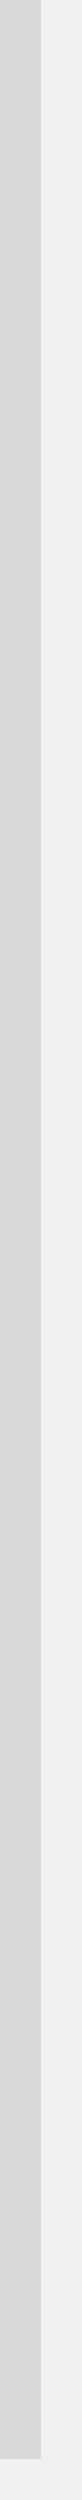
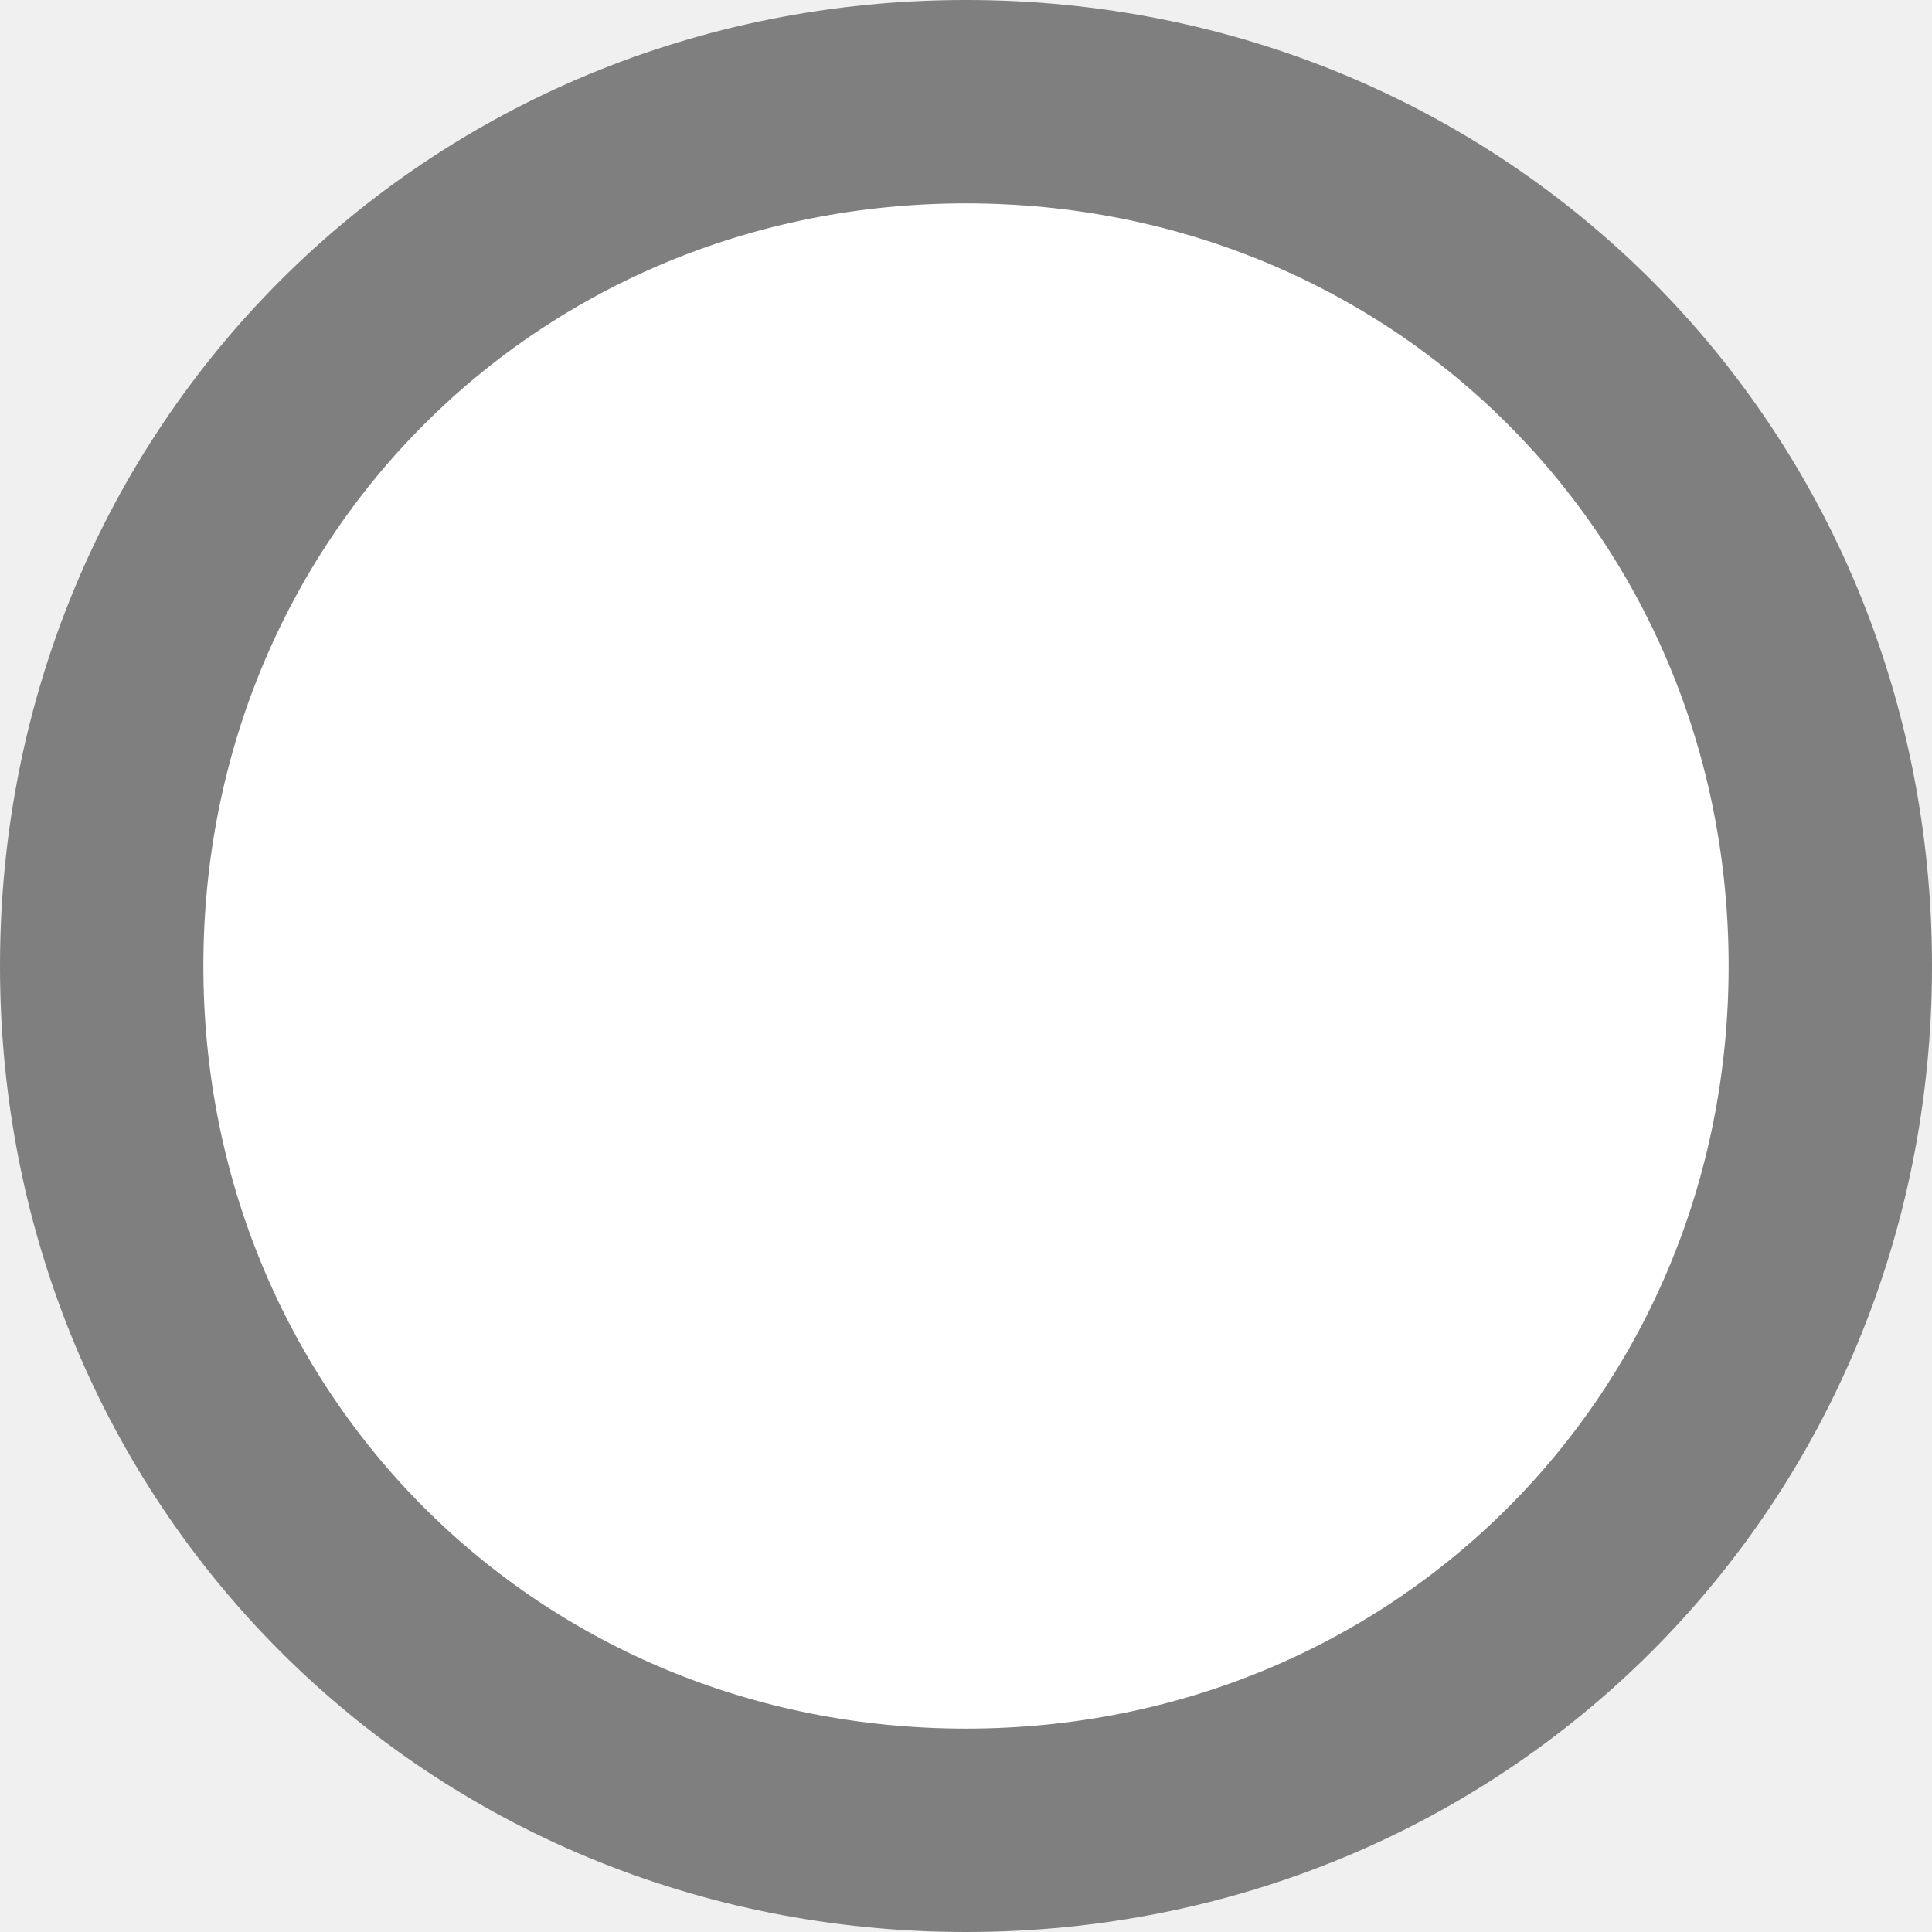
- <svg xmlns="http://www.w3.org/2000/svg" version="1.1" width="2px" height="61px">
-   <g transform="matrix(1 0 0 1 -23 -80 )">
-     <path d="M 23.5 80  L 23.5 140  " stroke-width="1" stroke="#d9d9d9" fill="none" />
+ <svg xmlns="http://www.w3.org/2000/svg" version="1.1" width="19px" height="19px">
+   <g transform="matrix(1 0 0 1 -14 -63 )">
+     <path d="M 23.5 64  C 28.26 64  32 67.74  32 72.5  C 32 77.26  28.26 81  23.5 81  C 18.74 81  15 77.26  15 72.5  C 15 67.74  18.74 64  23.5 64  Z " fill-rule="nonzero" fill="#ffffff" stroke="none" />
+     <path d="M 23.5 64  C 28.26 64  32 67.74  32 72.5  C 32 77.26  28.26 81  23.5 81  C 18.74 81  15 77.26  15 72.5  C 15 67.74  18.74 64  23.5 64  Z " stroke-width="2" stroke="#7f7f7f" fill="none" />
  </g>
</svg>
